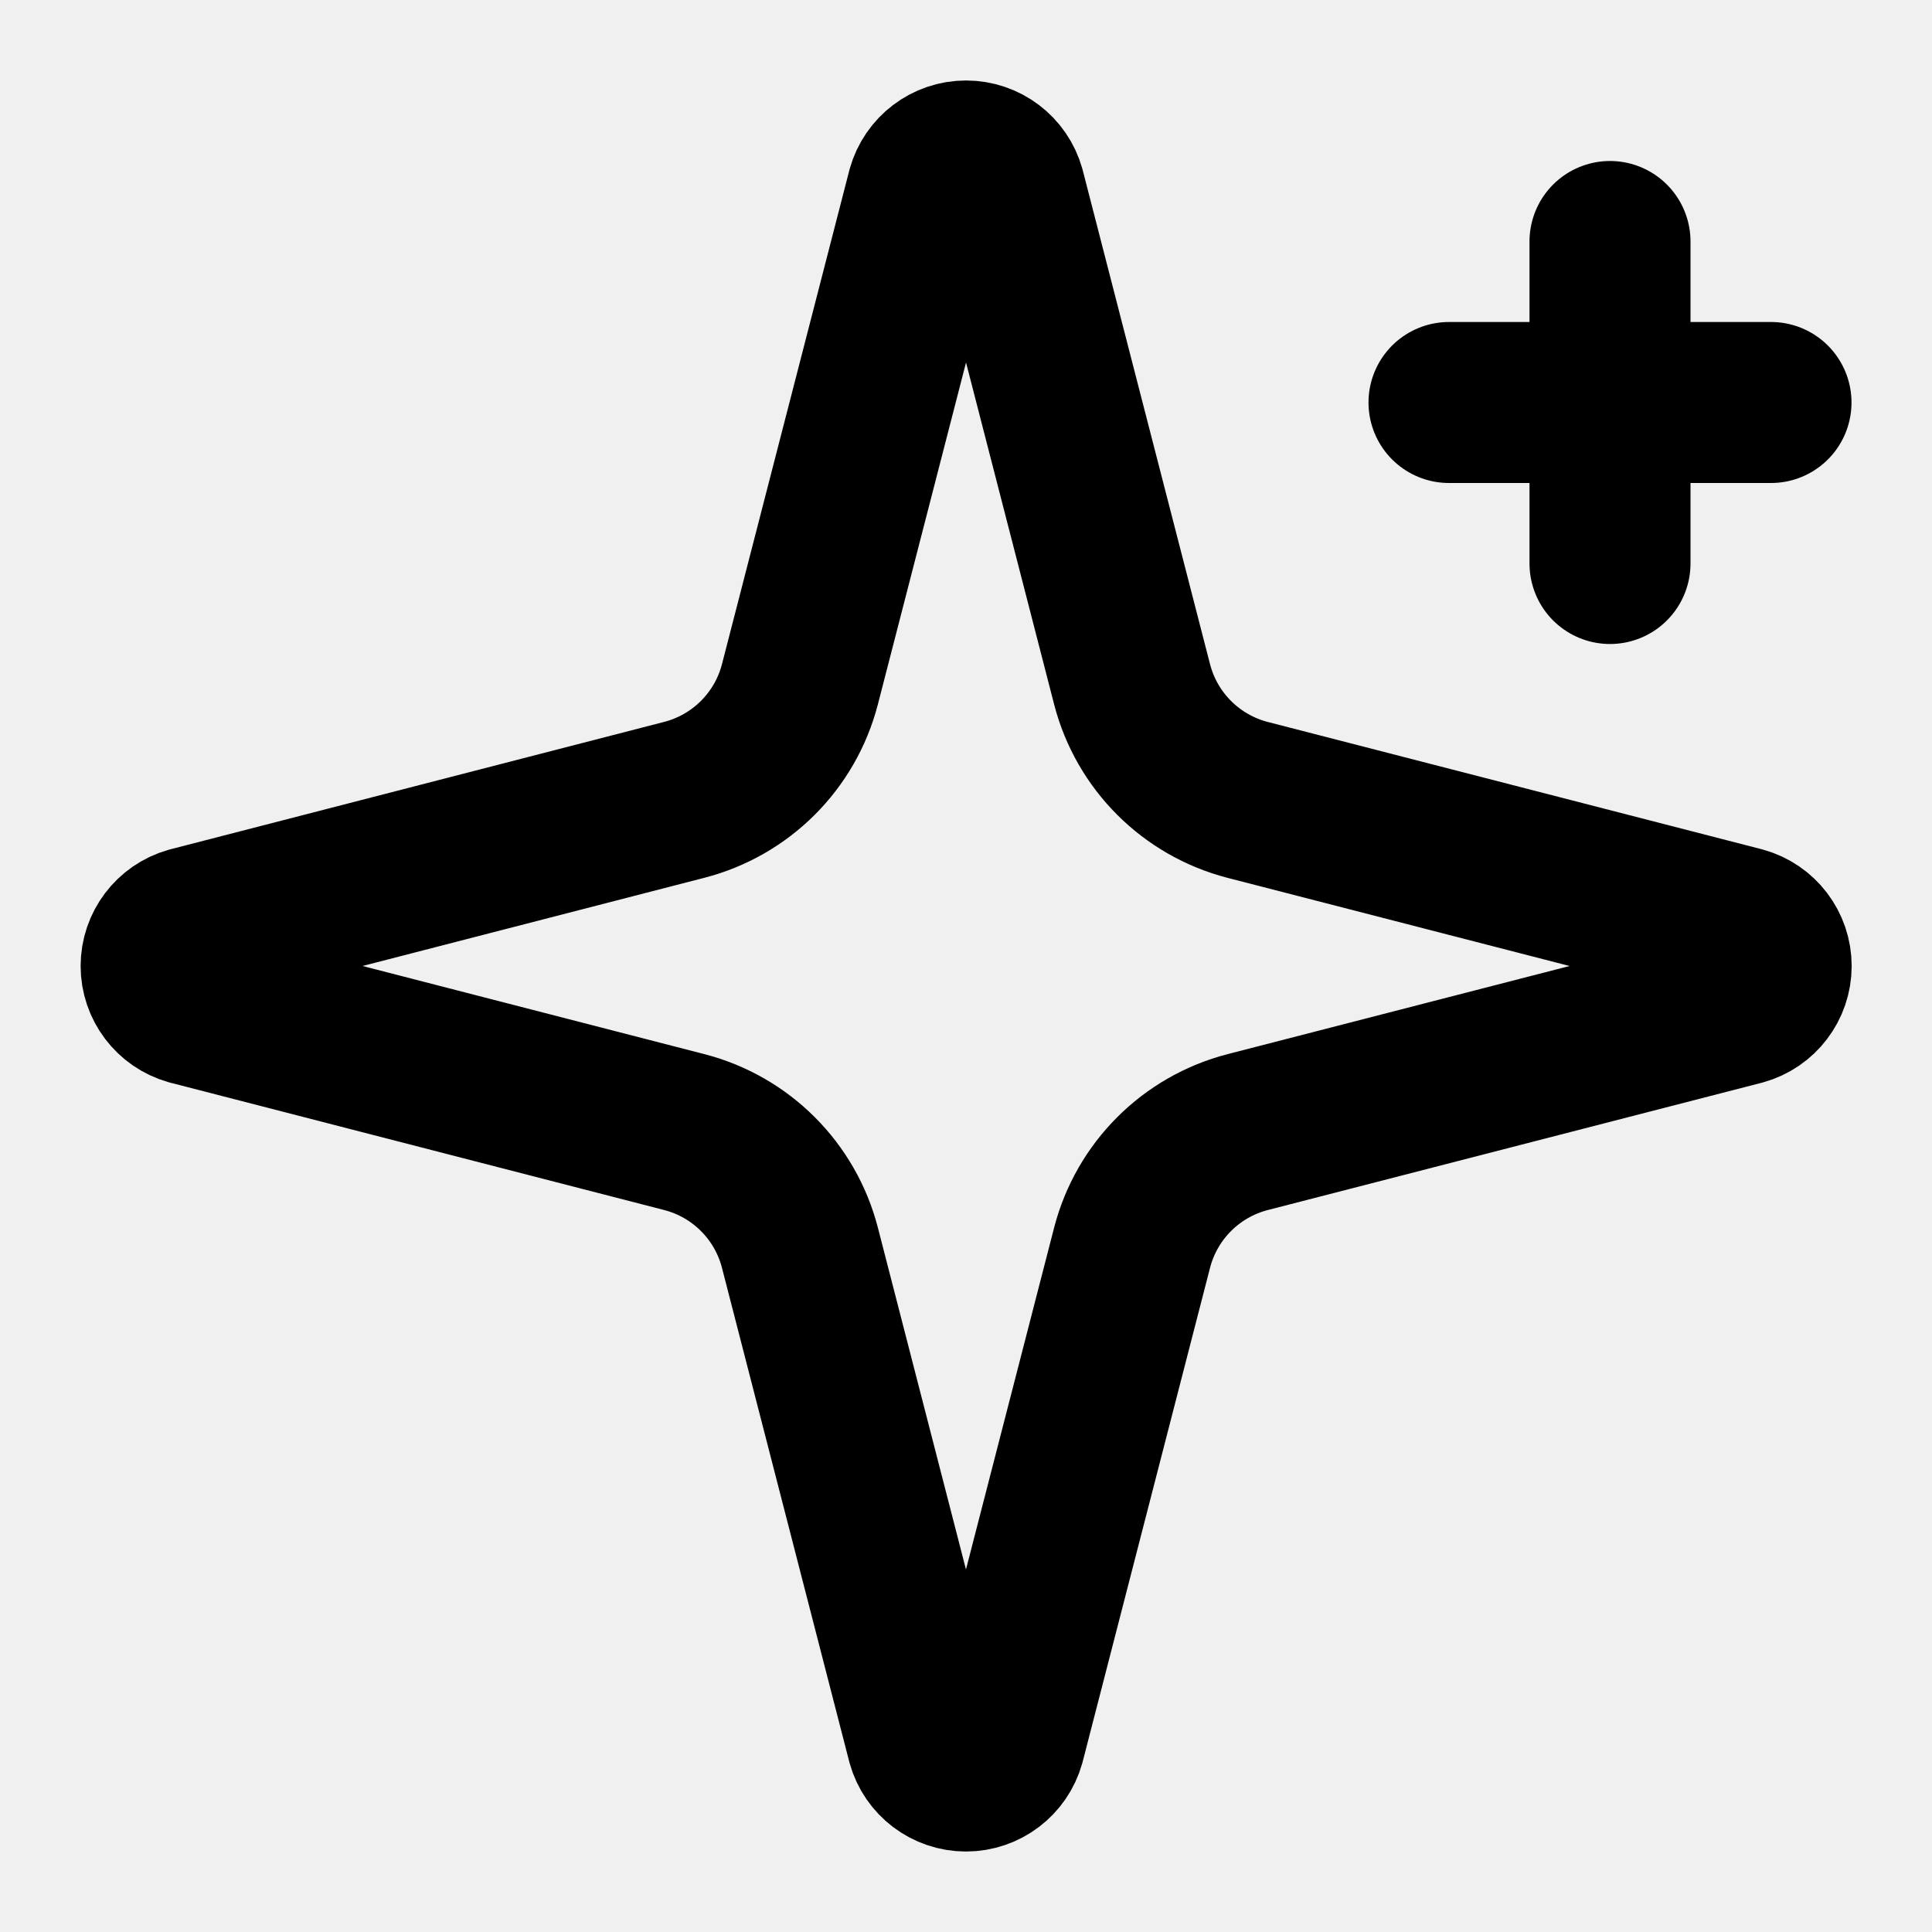
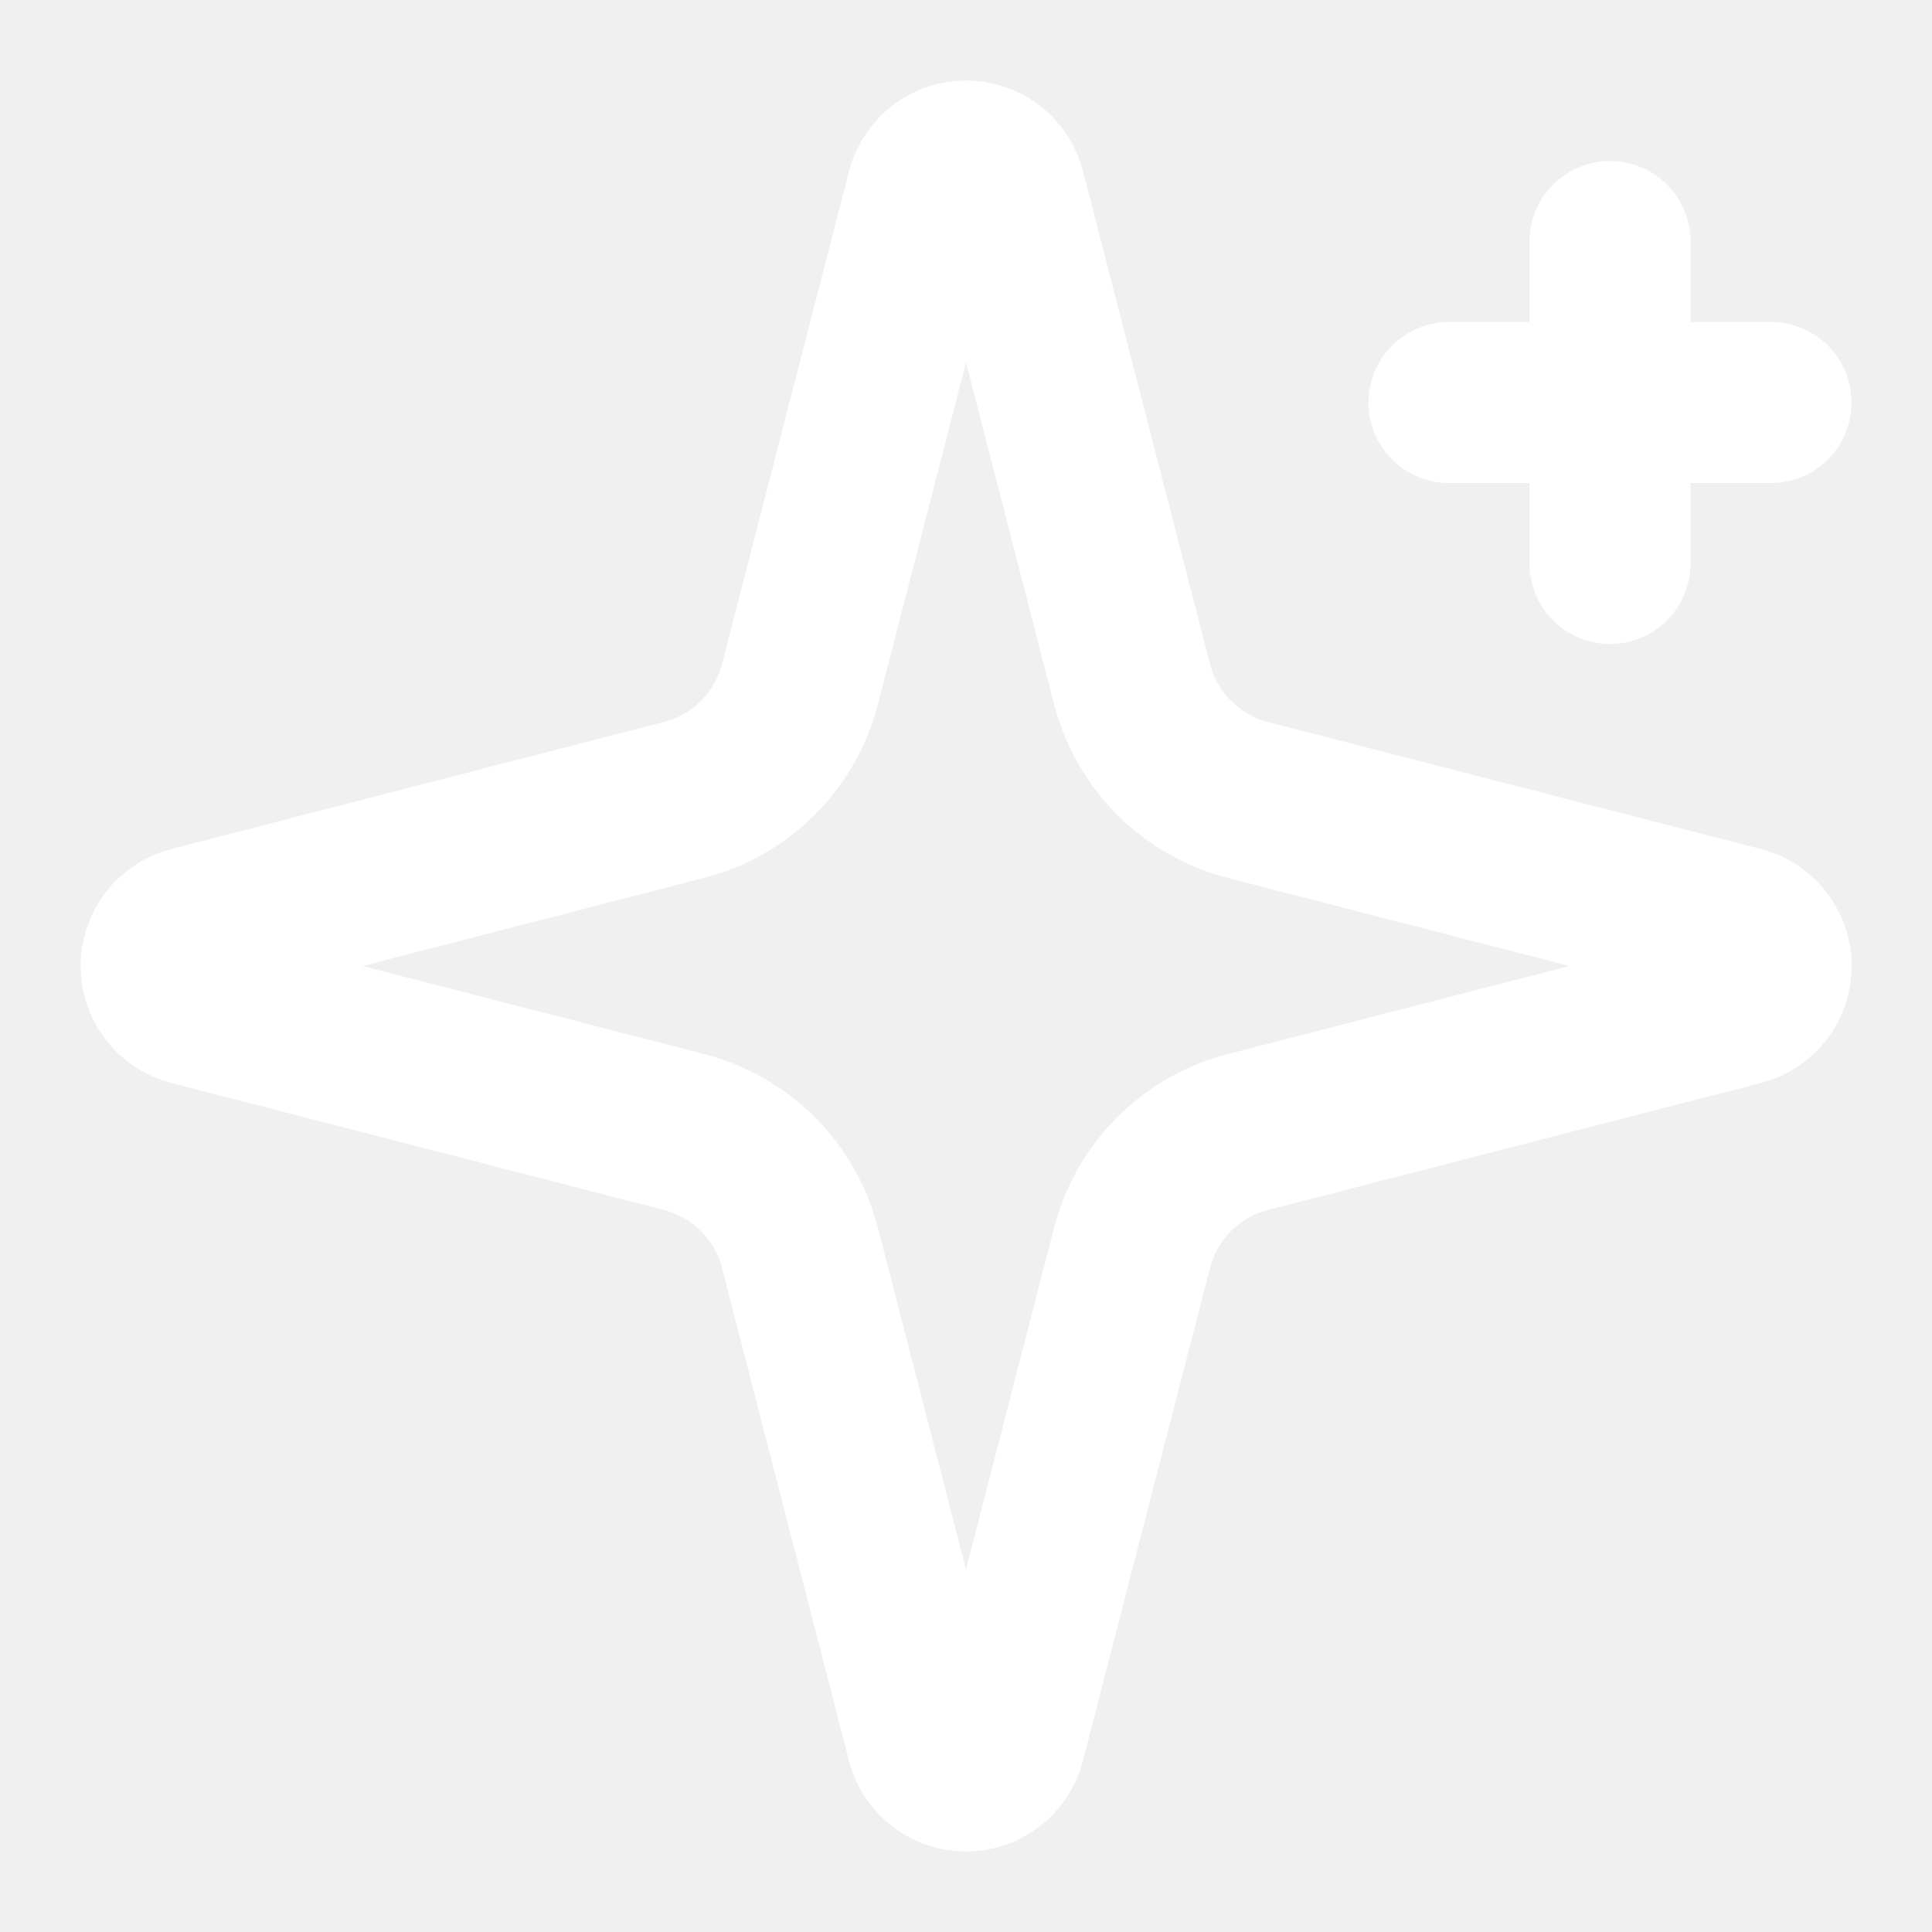
- <svg xmlns="http://www.w3.org/2000/svg" width="24" height="24" viewBox="0 0 24 24" fill="none" stroke="currentColor" stroke-width="2" stroke-linecap="round" stroke-linejoin="round">
+ <svg xmlns="http://www.w3.org/2000/svg" width="24" height="24" viewBox="0 0 24 24" fill="none" stroke="#FFFFFF" stroke-width="2" stroke-linecap="round" stroke-linejoin="round">
  <path d="M9.937 15.5A2 2 0 0 0 8.5 14.063l-6.135-1.582a.5.5 0 0 1 0-.962L8.5 9.936A2 2 0 0 0 9.937 8.5l1.582-6.135a.5.5 0 0 1 .963 0L14.063 8.5A2 2 0 0 0 15.5 9.937l6.135 1.581a.5.5 0 0 1 0 .964L15.5 14.063a2 2 0 0 0-1.437 1.437l-1.582 6.135a.5.5 0 0 1-.963 0z" />
  <path d="M20 3v4" />
  <path d="M22 5h-4" />
</svg>
